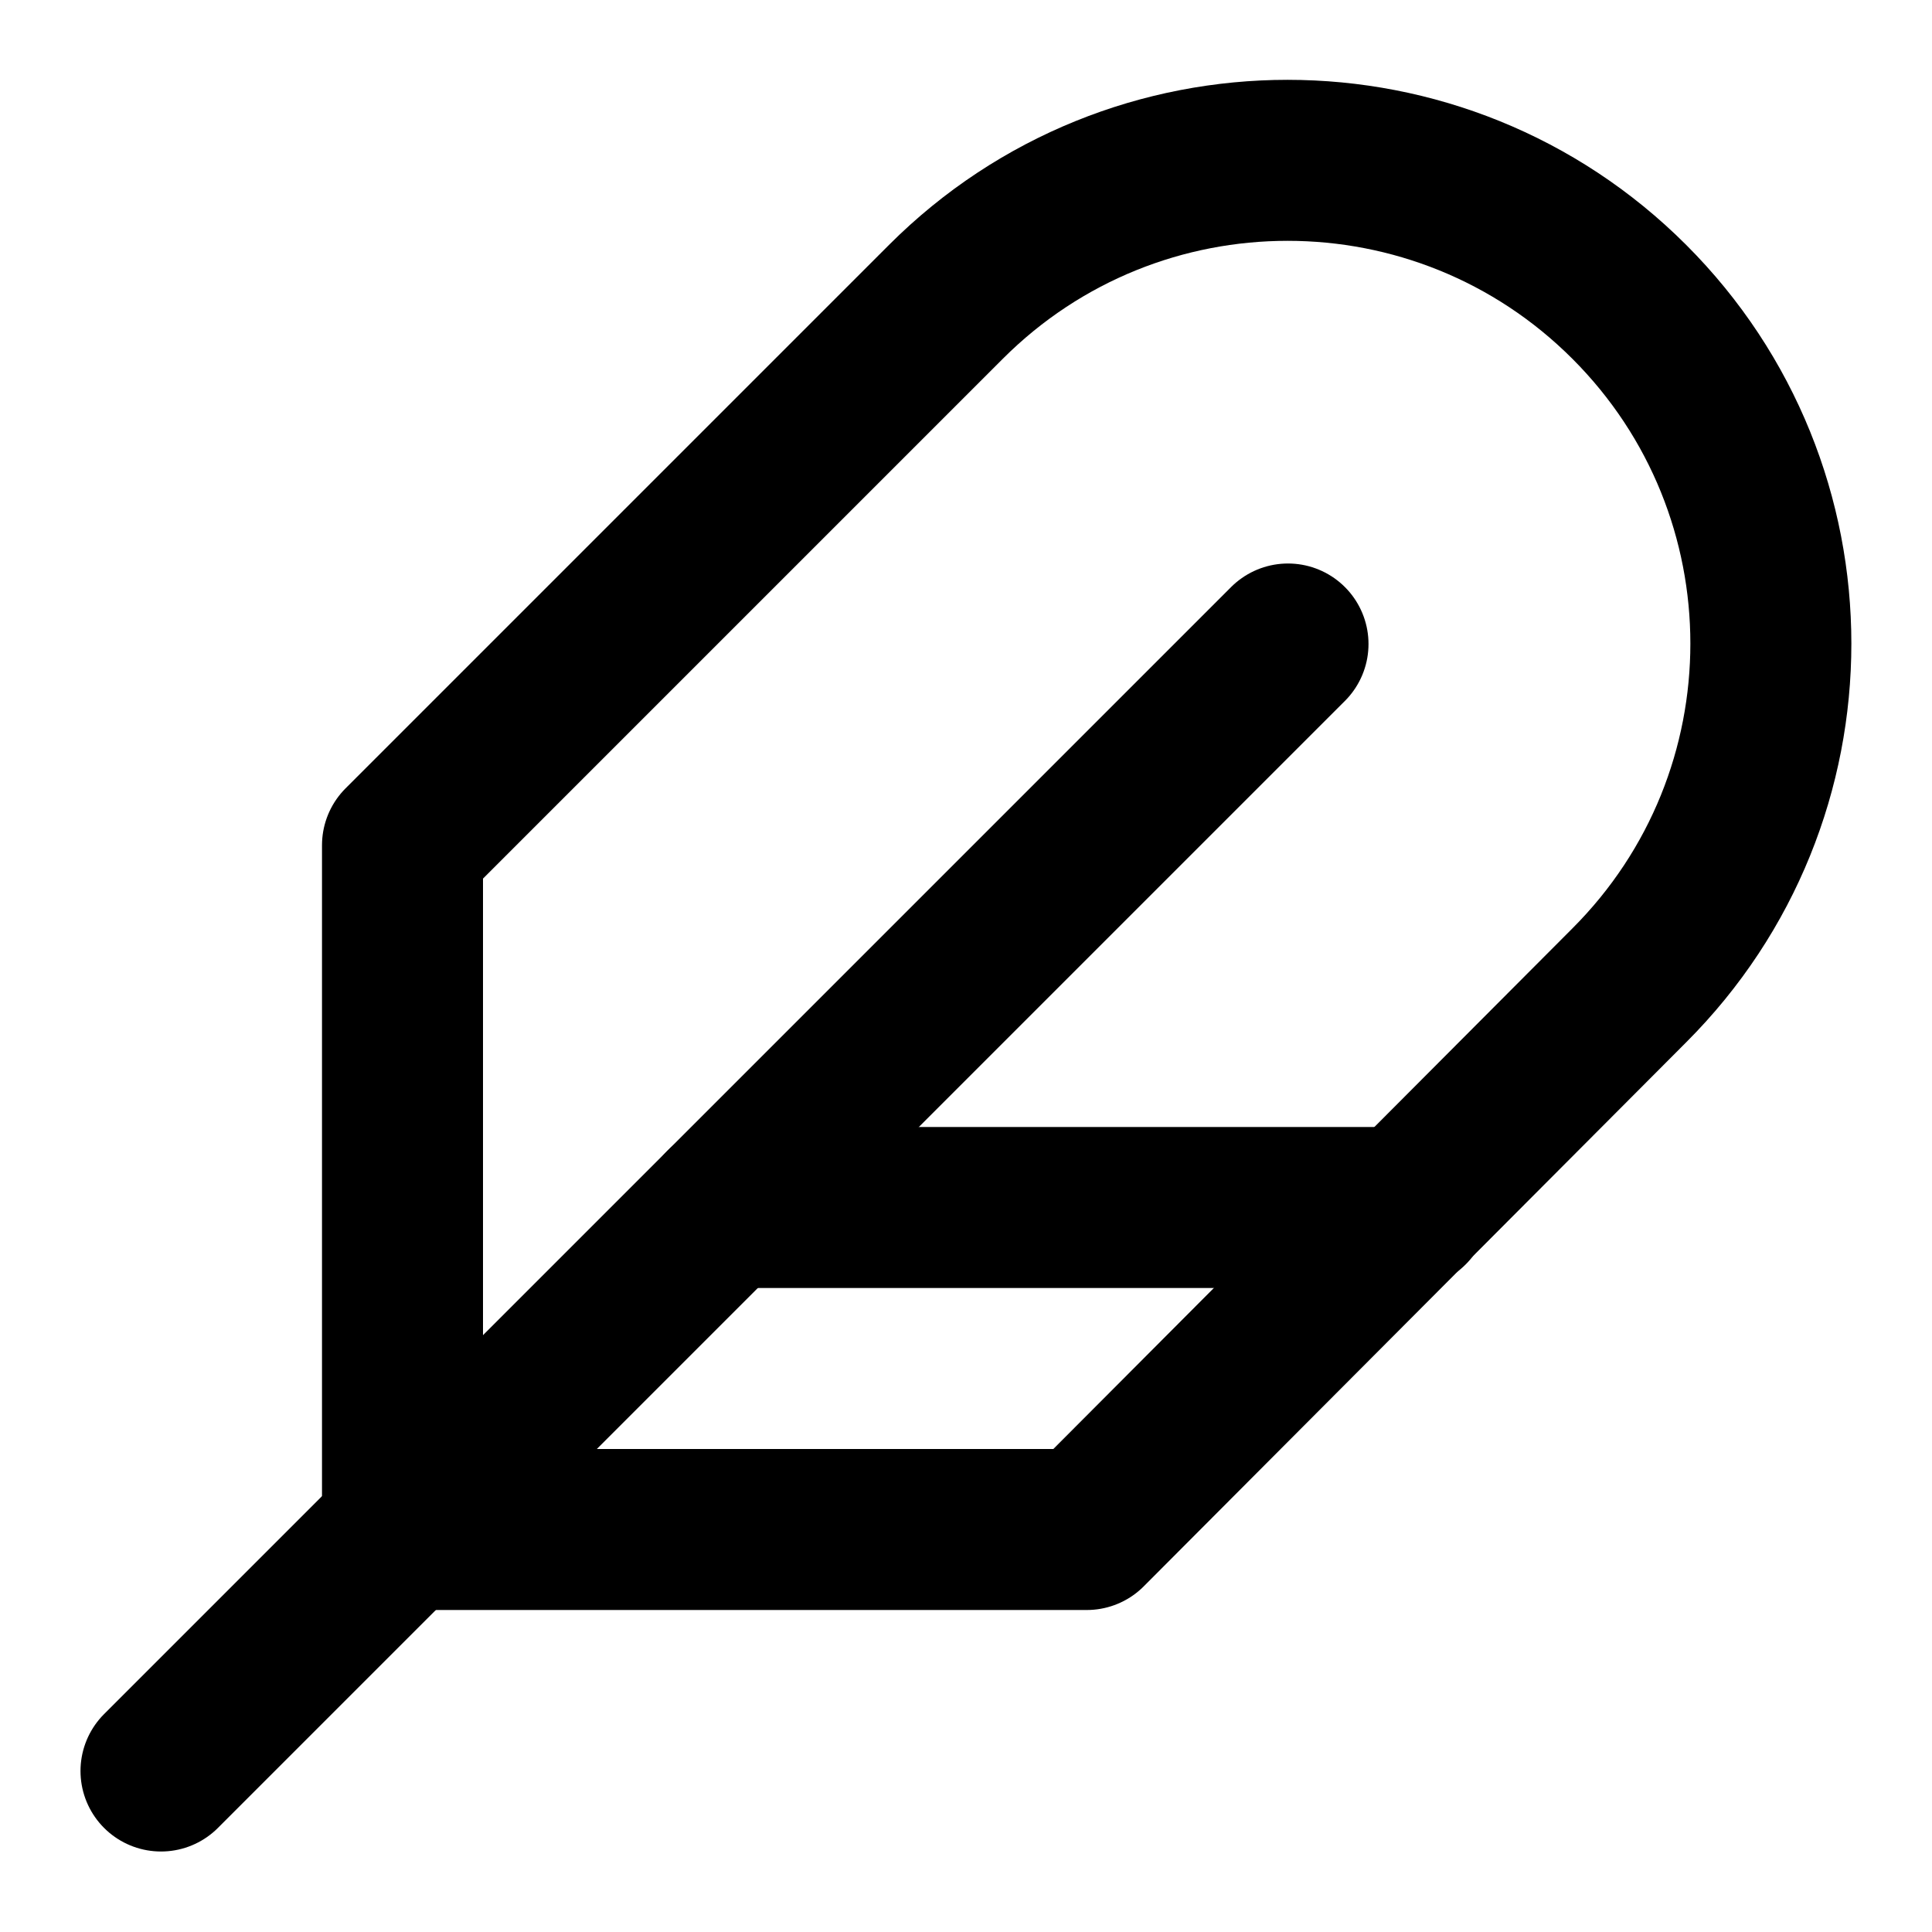
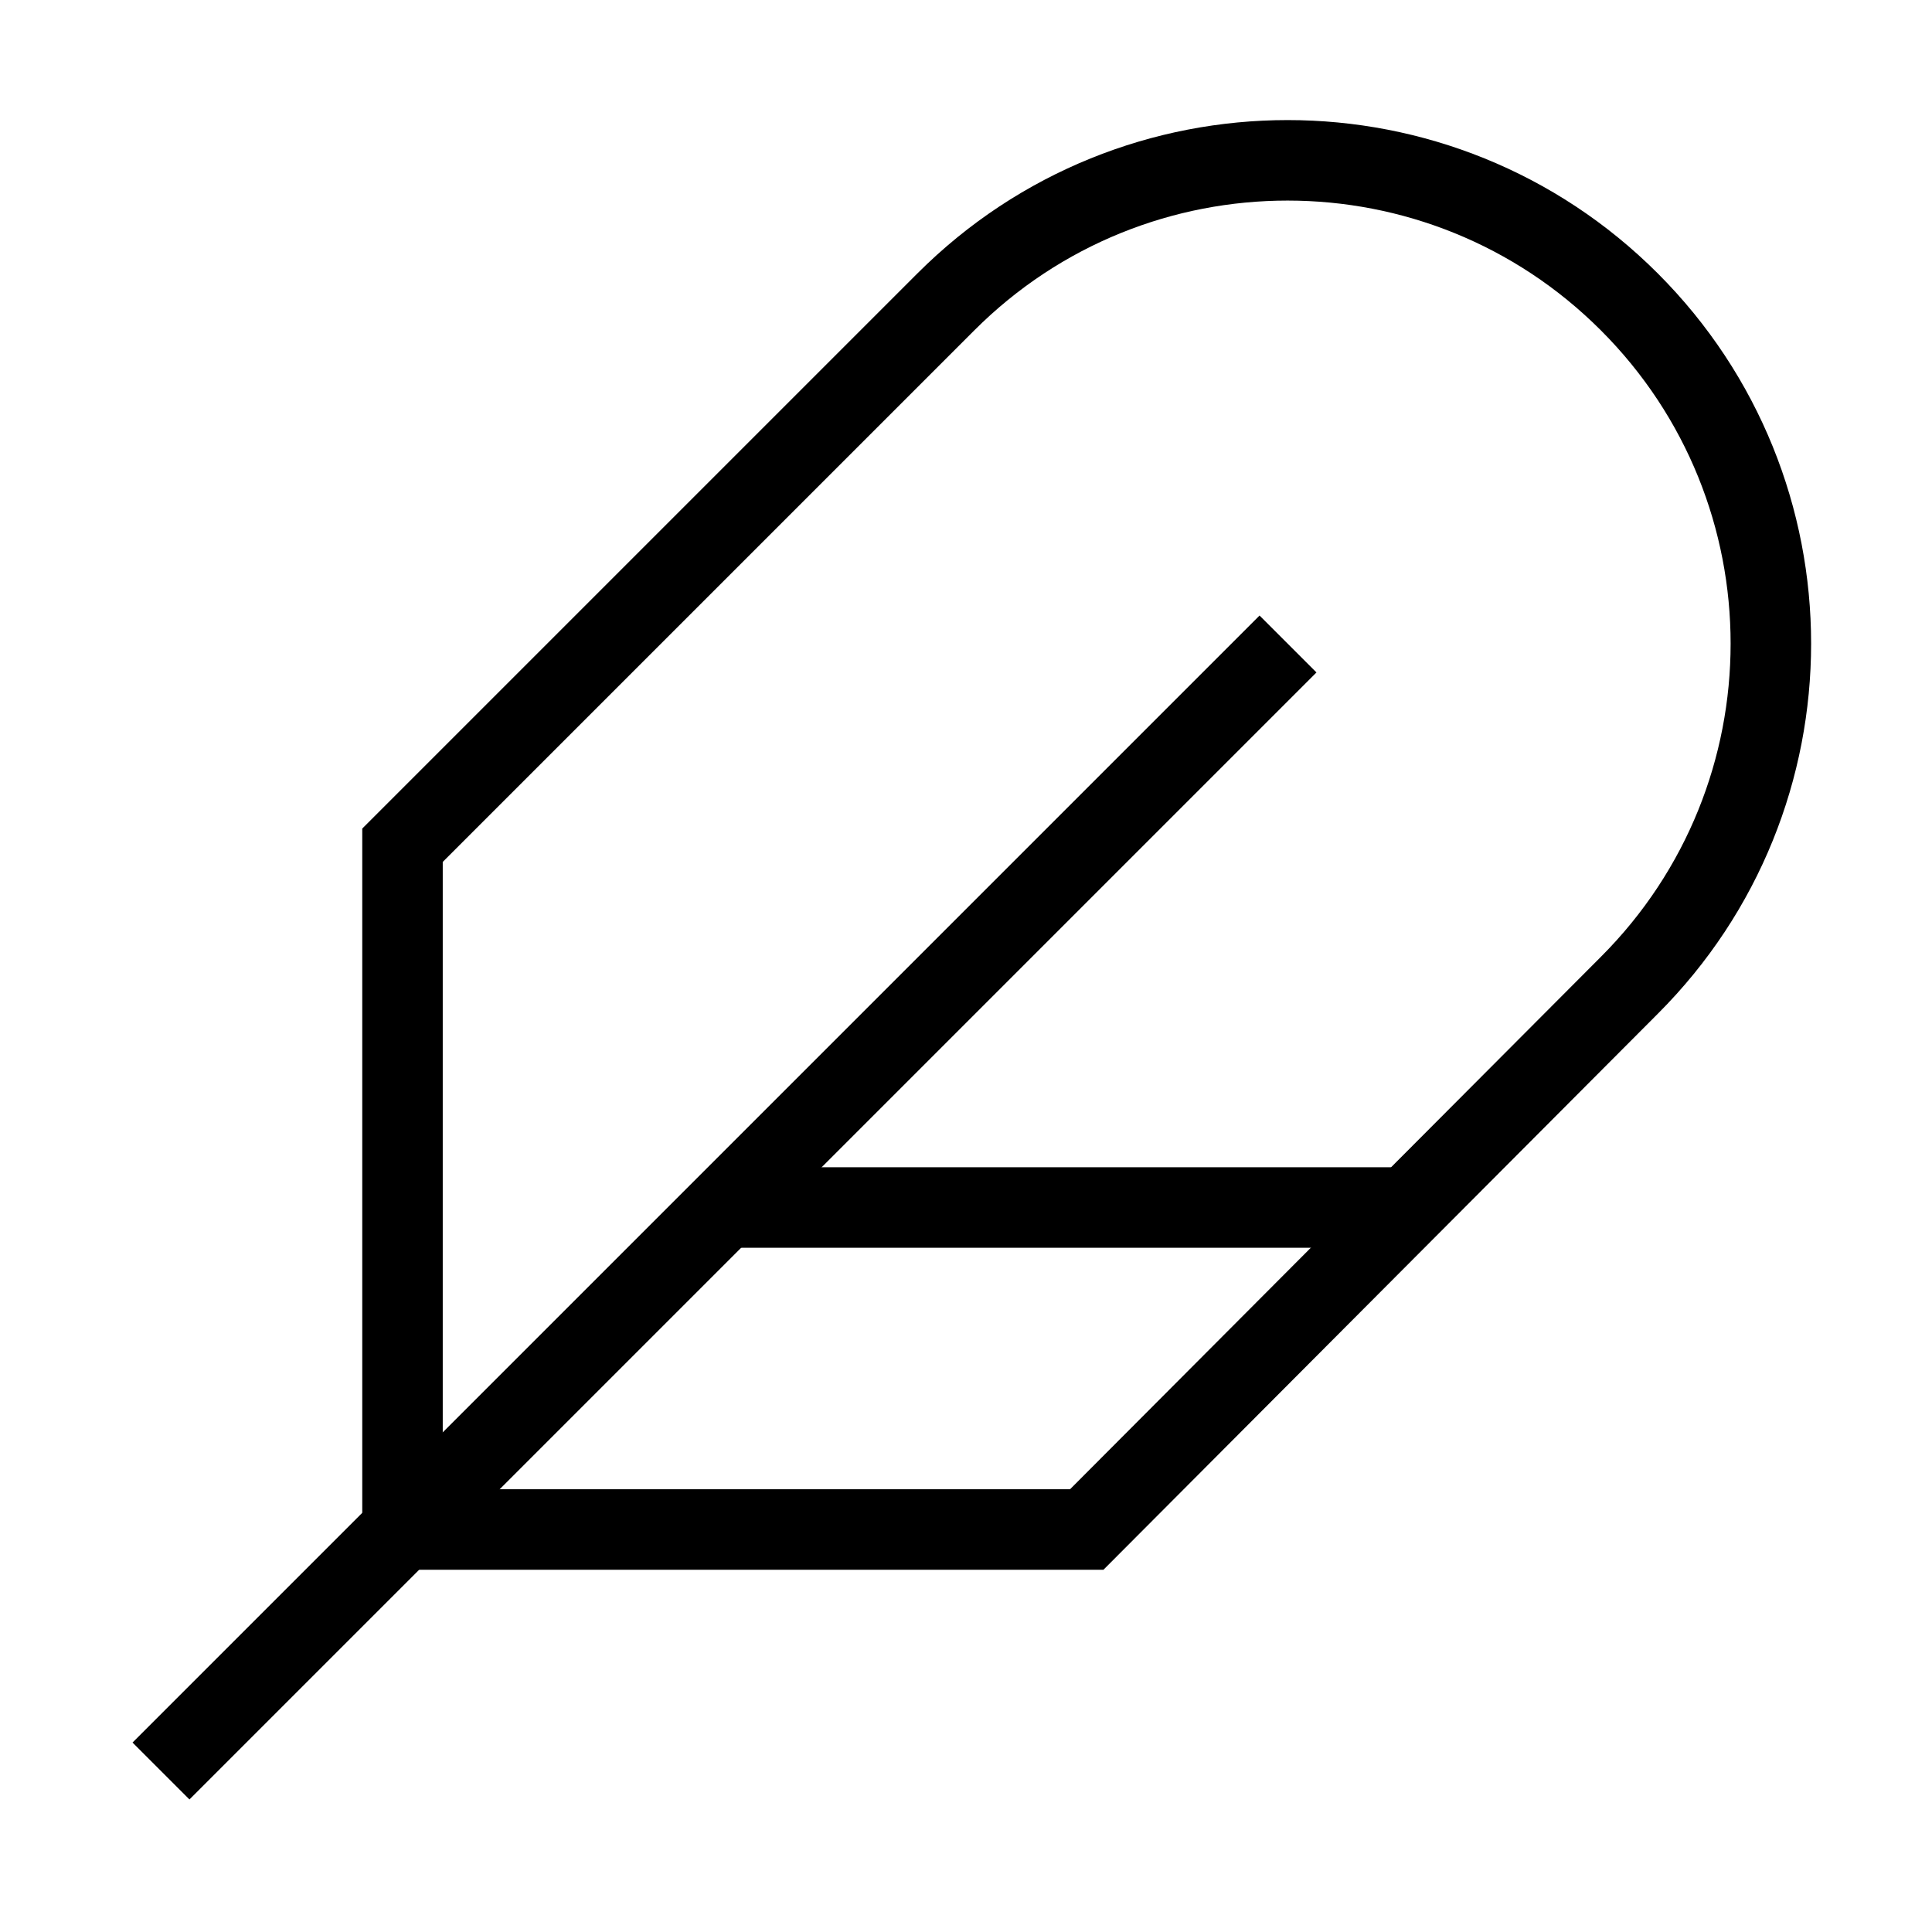
- <svg xmlns="http://www.w3.org/2000/svg" width="24" height="24" viewBox="0 0 24 24" fill="none" stroke="currentColor" stroke-width="2" stroke-linecap="round" stroke-linejoin="round" class="feather feather-feather">
+ <svg xmlns="http://www.w3.org/2000/svg" width="24" height="24" viewBox="0 0 24 24" fill="none" stroke="currentColor" strokewidth="2" strokelinecap="round" strokelinejoin="round" class="feather feather-feather">
  <path d="M20.24 12.24a6 6 0 0 0-8.49-8.49L5 10.5V19h8.5z" />
  <line x1="16" y1="8" x2="2" y2="22" />
  <line x1="17.5" y1="15" x2="9" y2="15" />
</svg>
